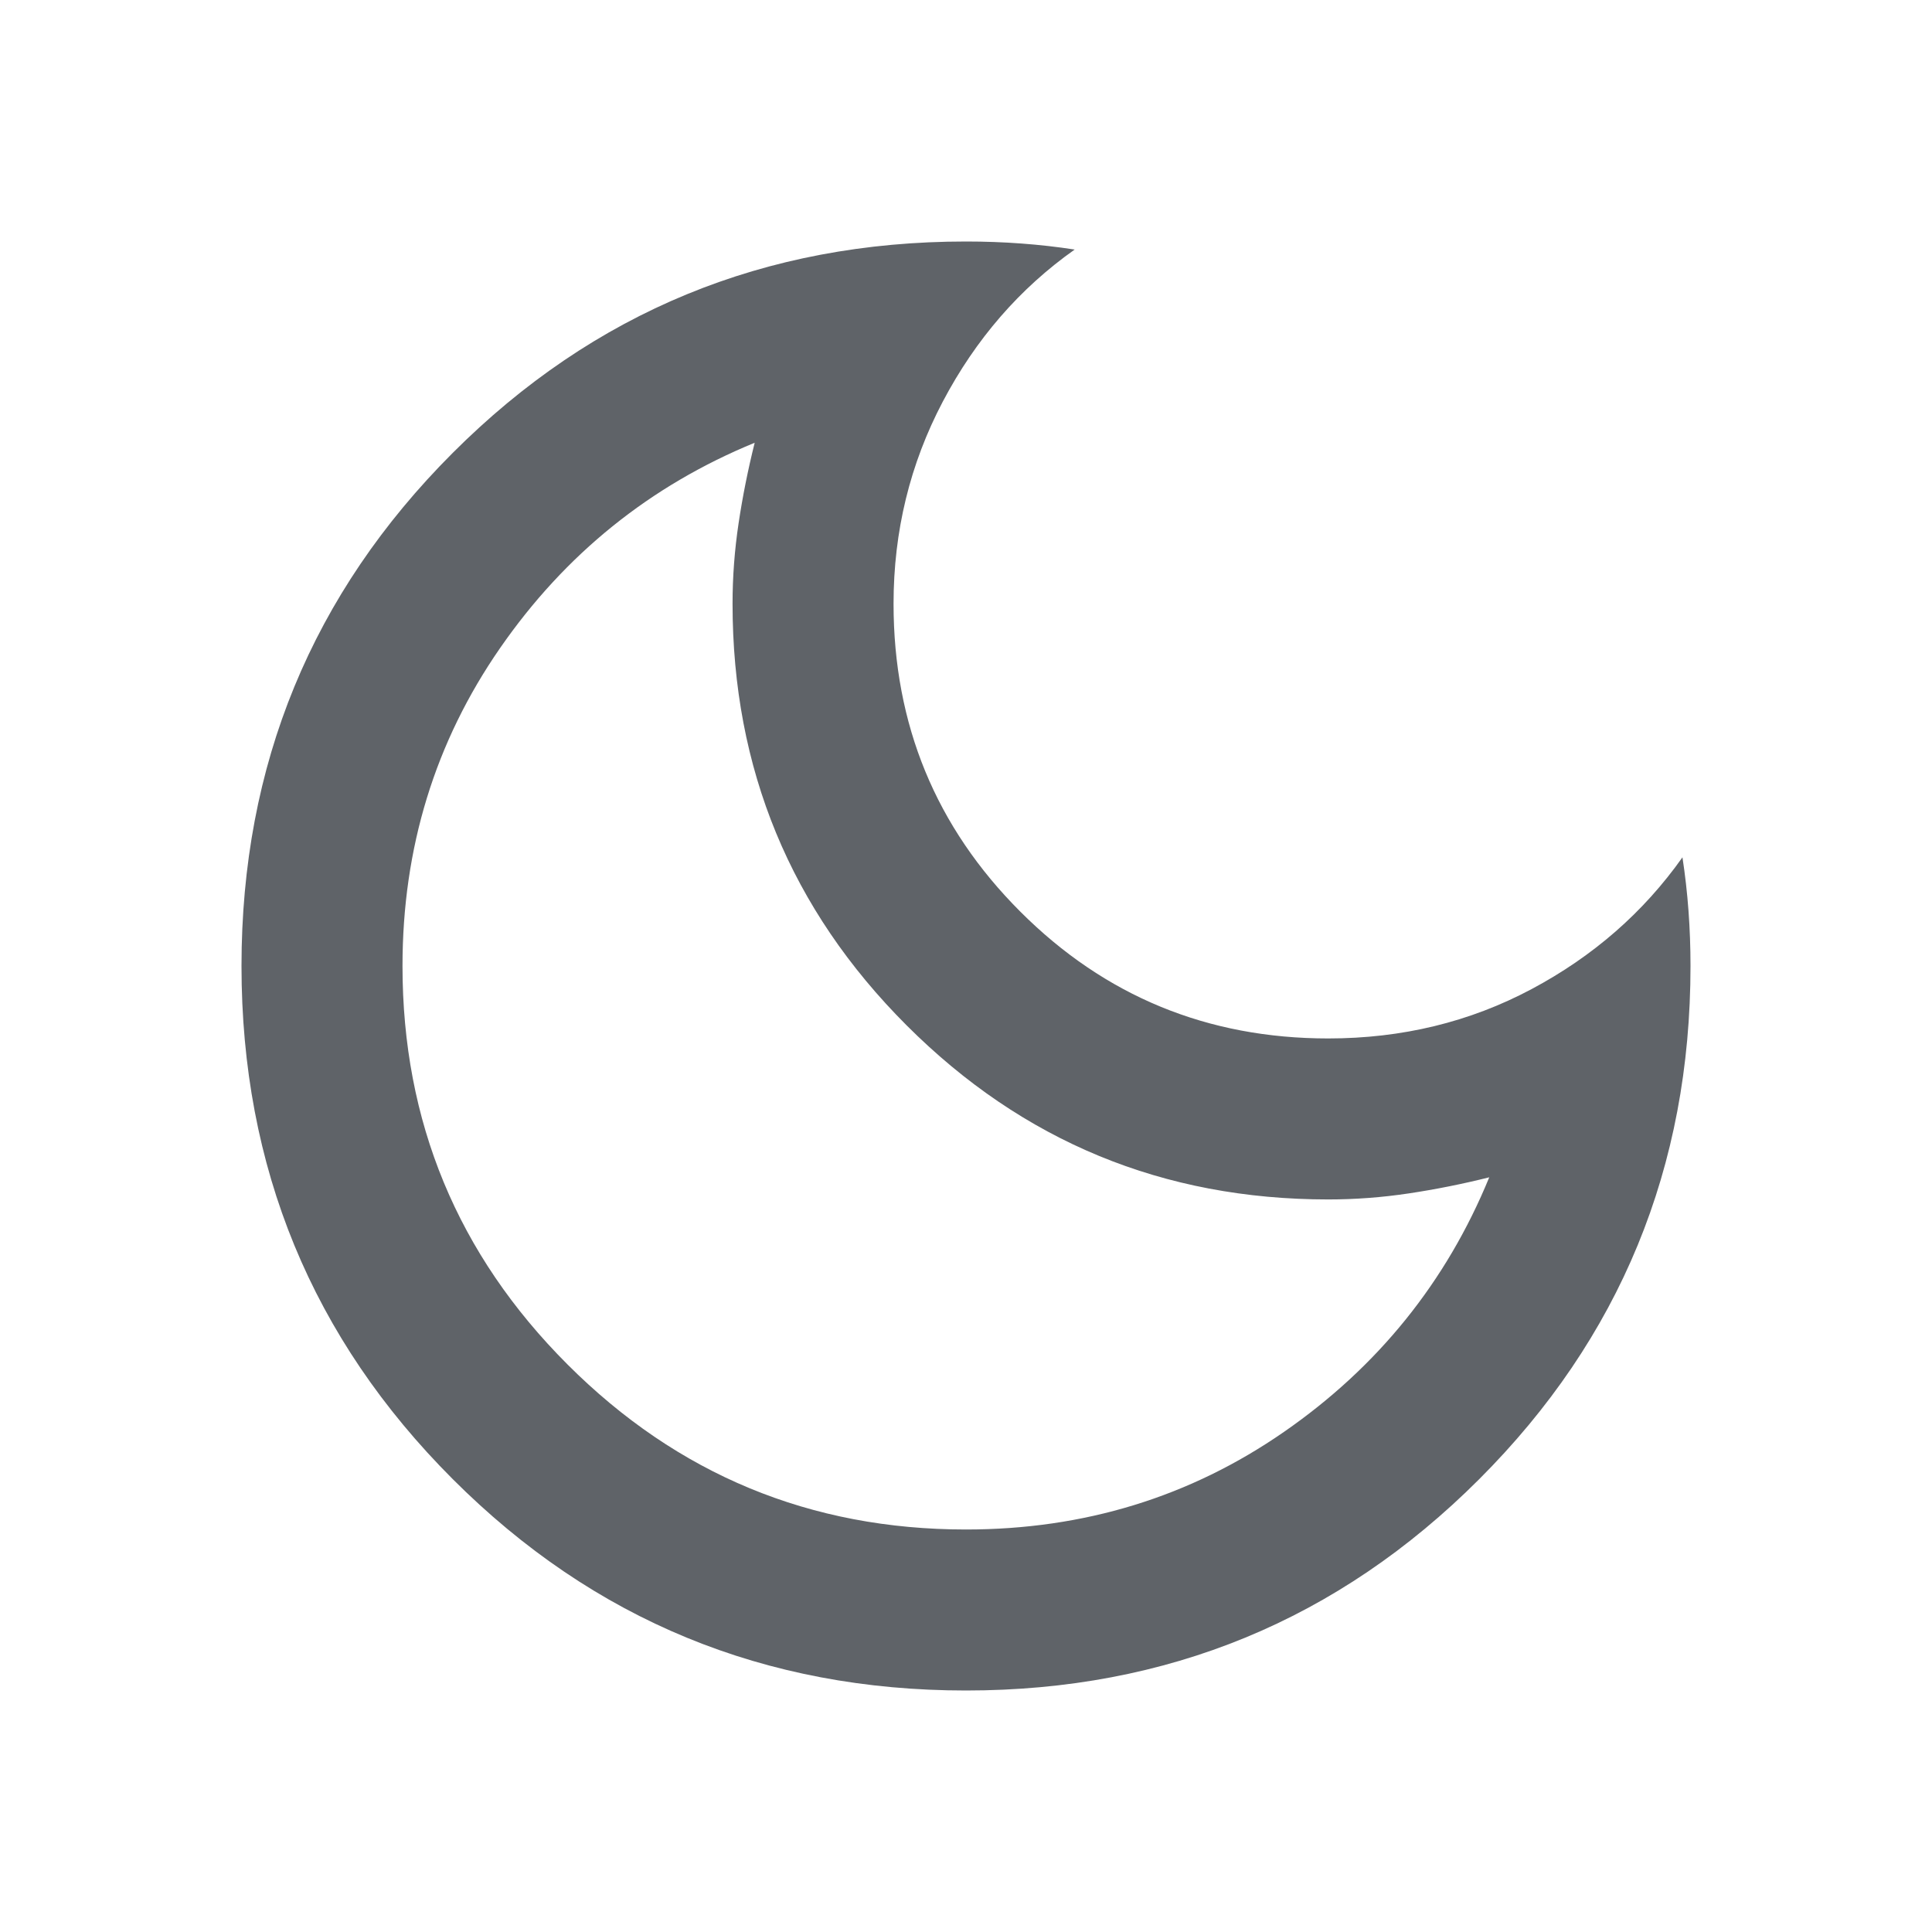
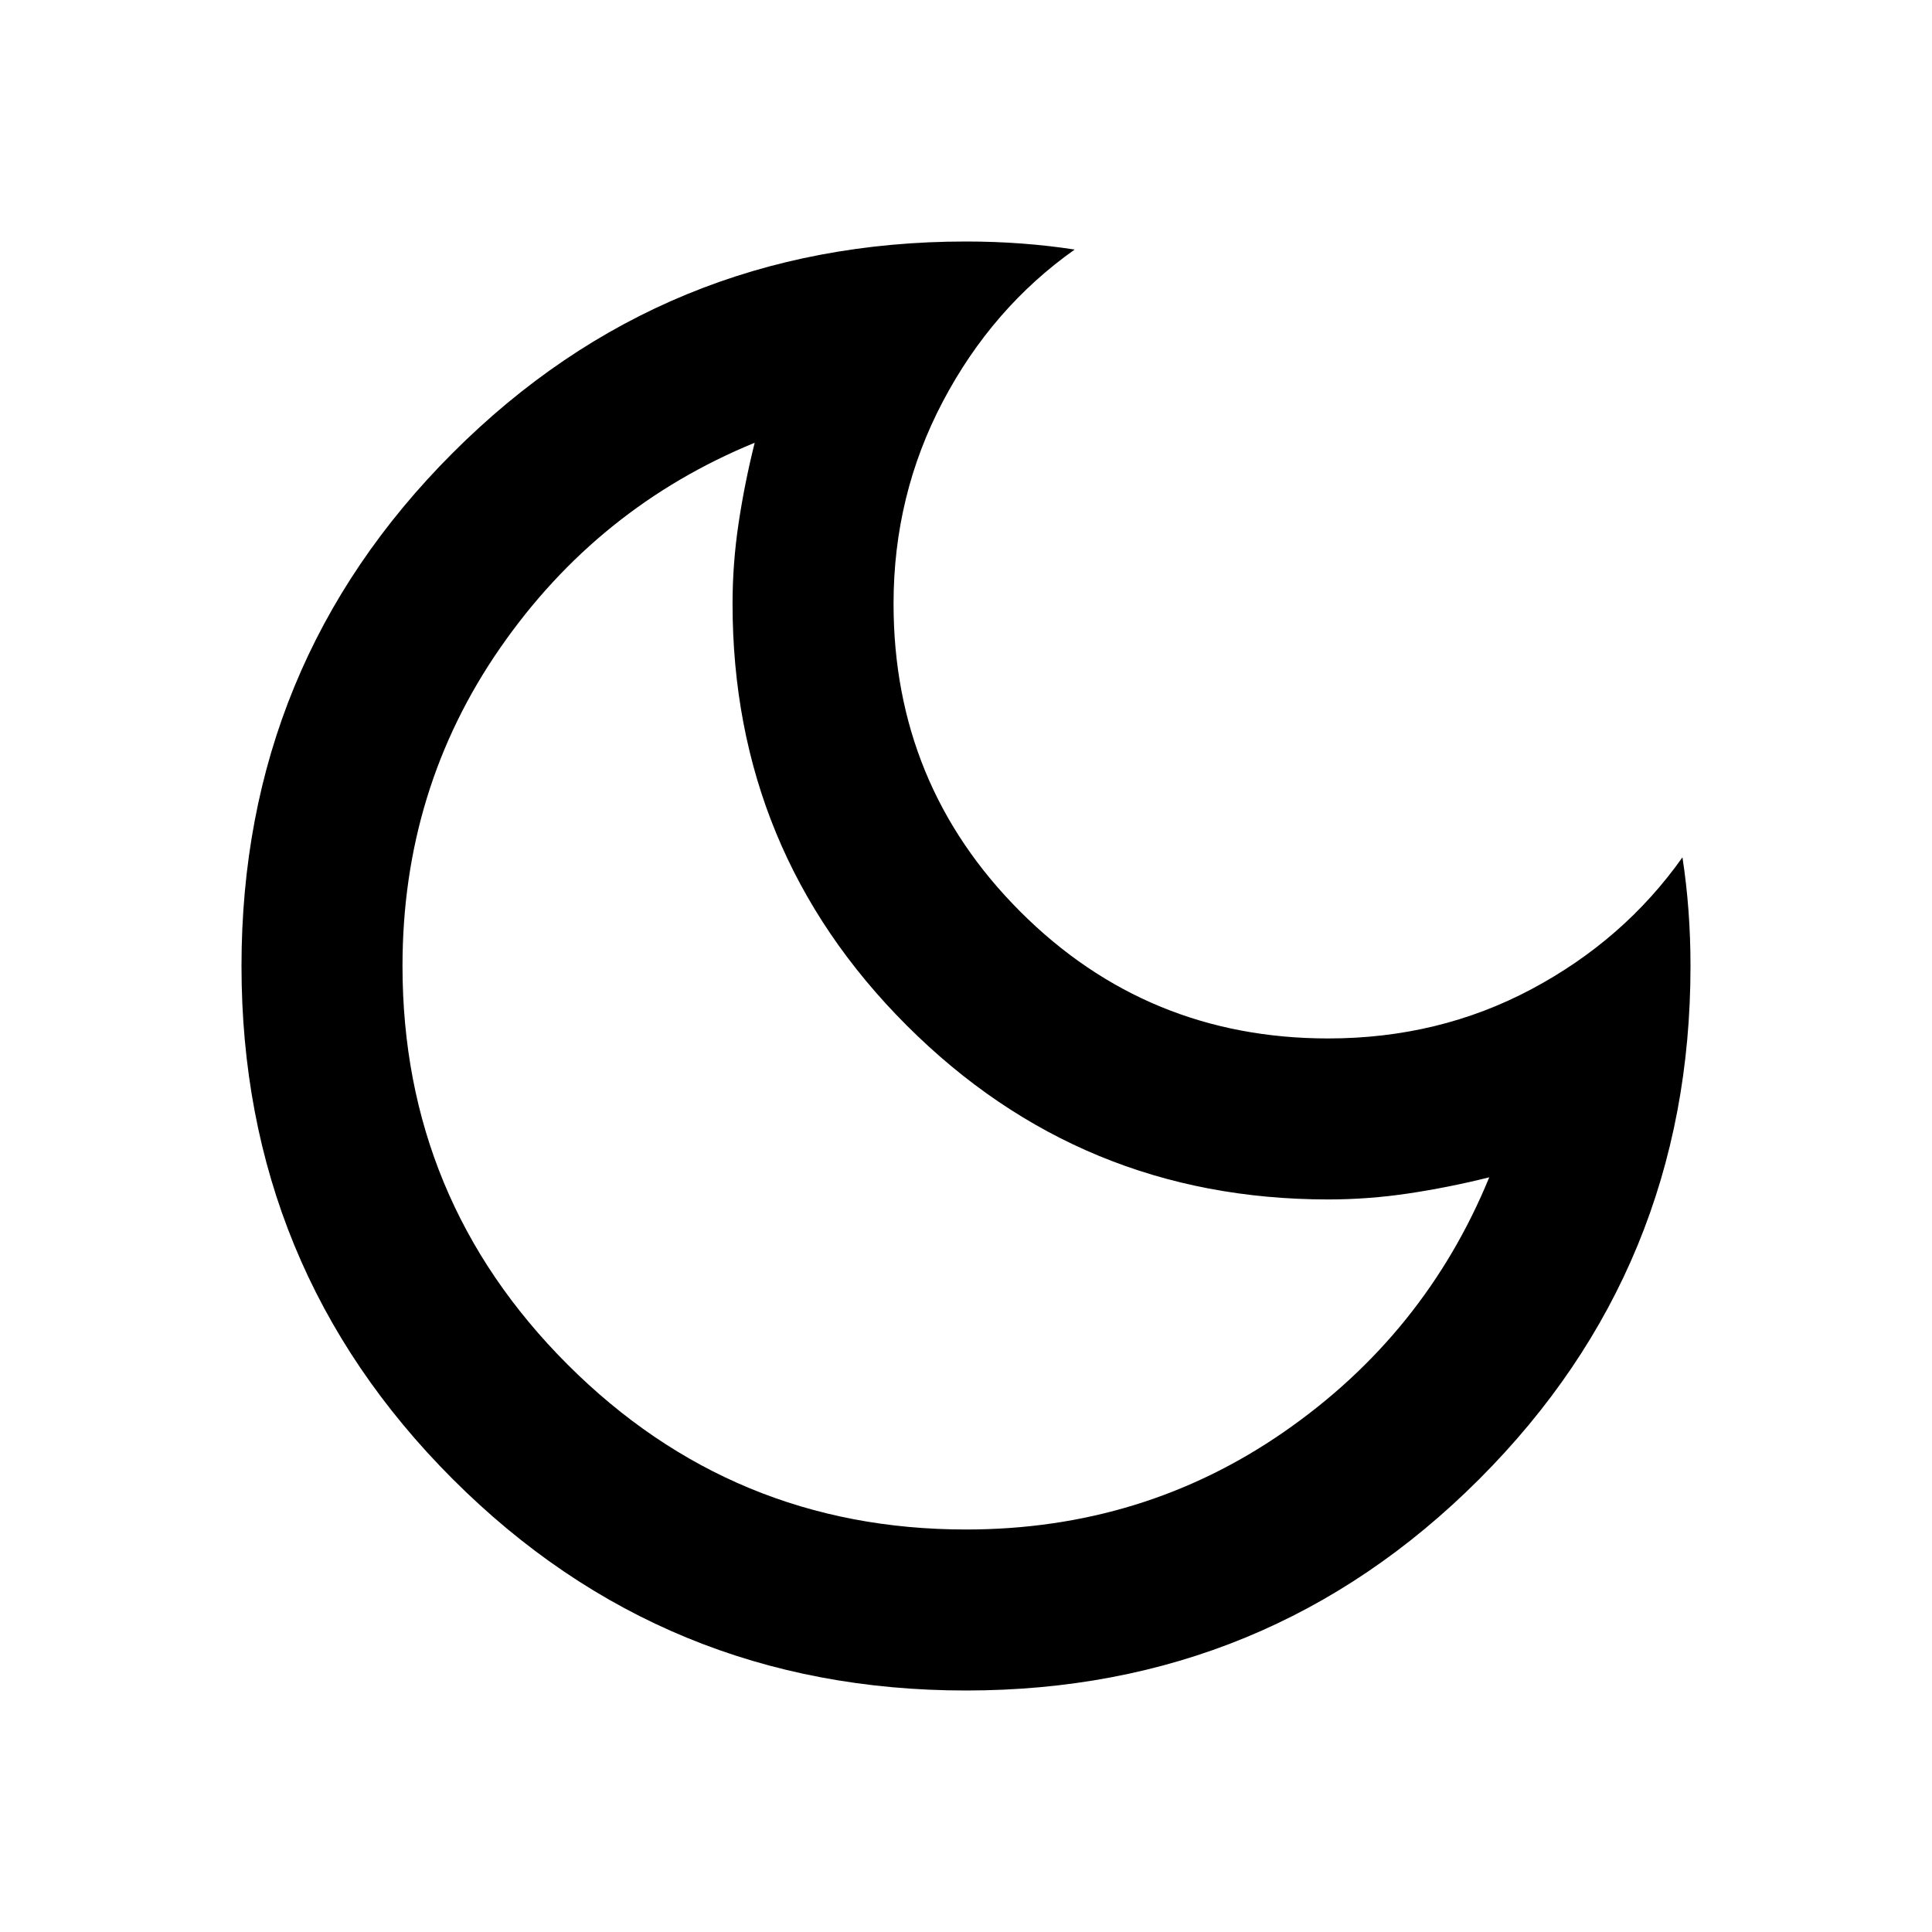
- <svg xmlns="http://www.w3.org/2000/svg" height="24px" viewBox="0 -960 960 960" width="24px" fill="#5f6368">
+ <svg xmlns="http://www.w3.org/2000/svg" height="24px" viewBox="0 -960 960 960" width="24px" fill="currentColor">
  <path d="M480-120q-150 0-255-105T120-480q0-150 105-255t255-105q14 0 27.5 1t26.5 3q-41 29-65.5 75.5T444-660q0 90 63 153t153 63q55 0 101-24.5t75-65.5q2 13 3 26.5t1 27.5q0 150-105 255T480-120Zm0-80q88 0 158-48.5T740-375q-20 5-40 8t-40 3q-123 0-209.5-86.5T364-660q0-20 3-40t8-40q-78 32-126.5 102T200-480q0 116 82 198t198 82Zm-10-270Z" />
</svg>
